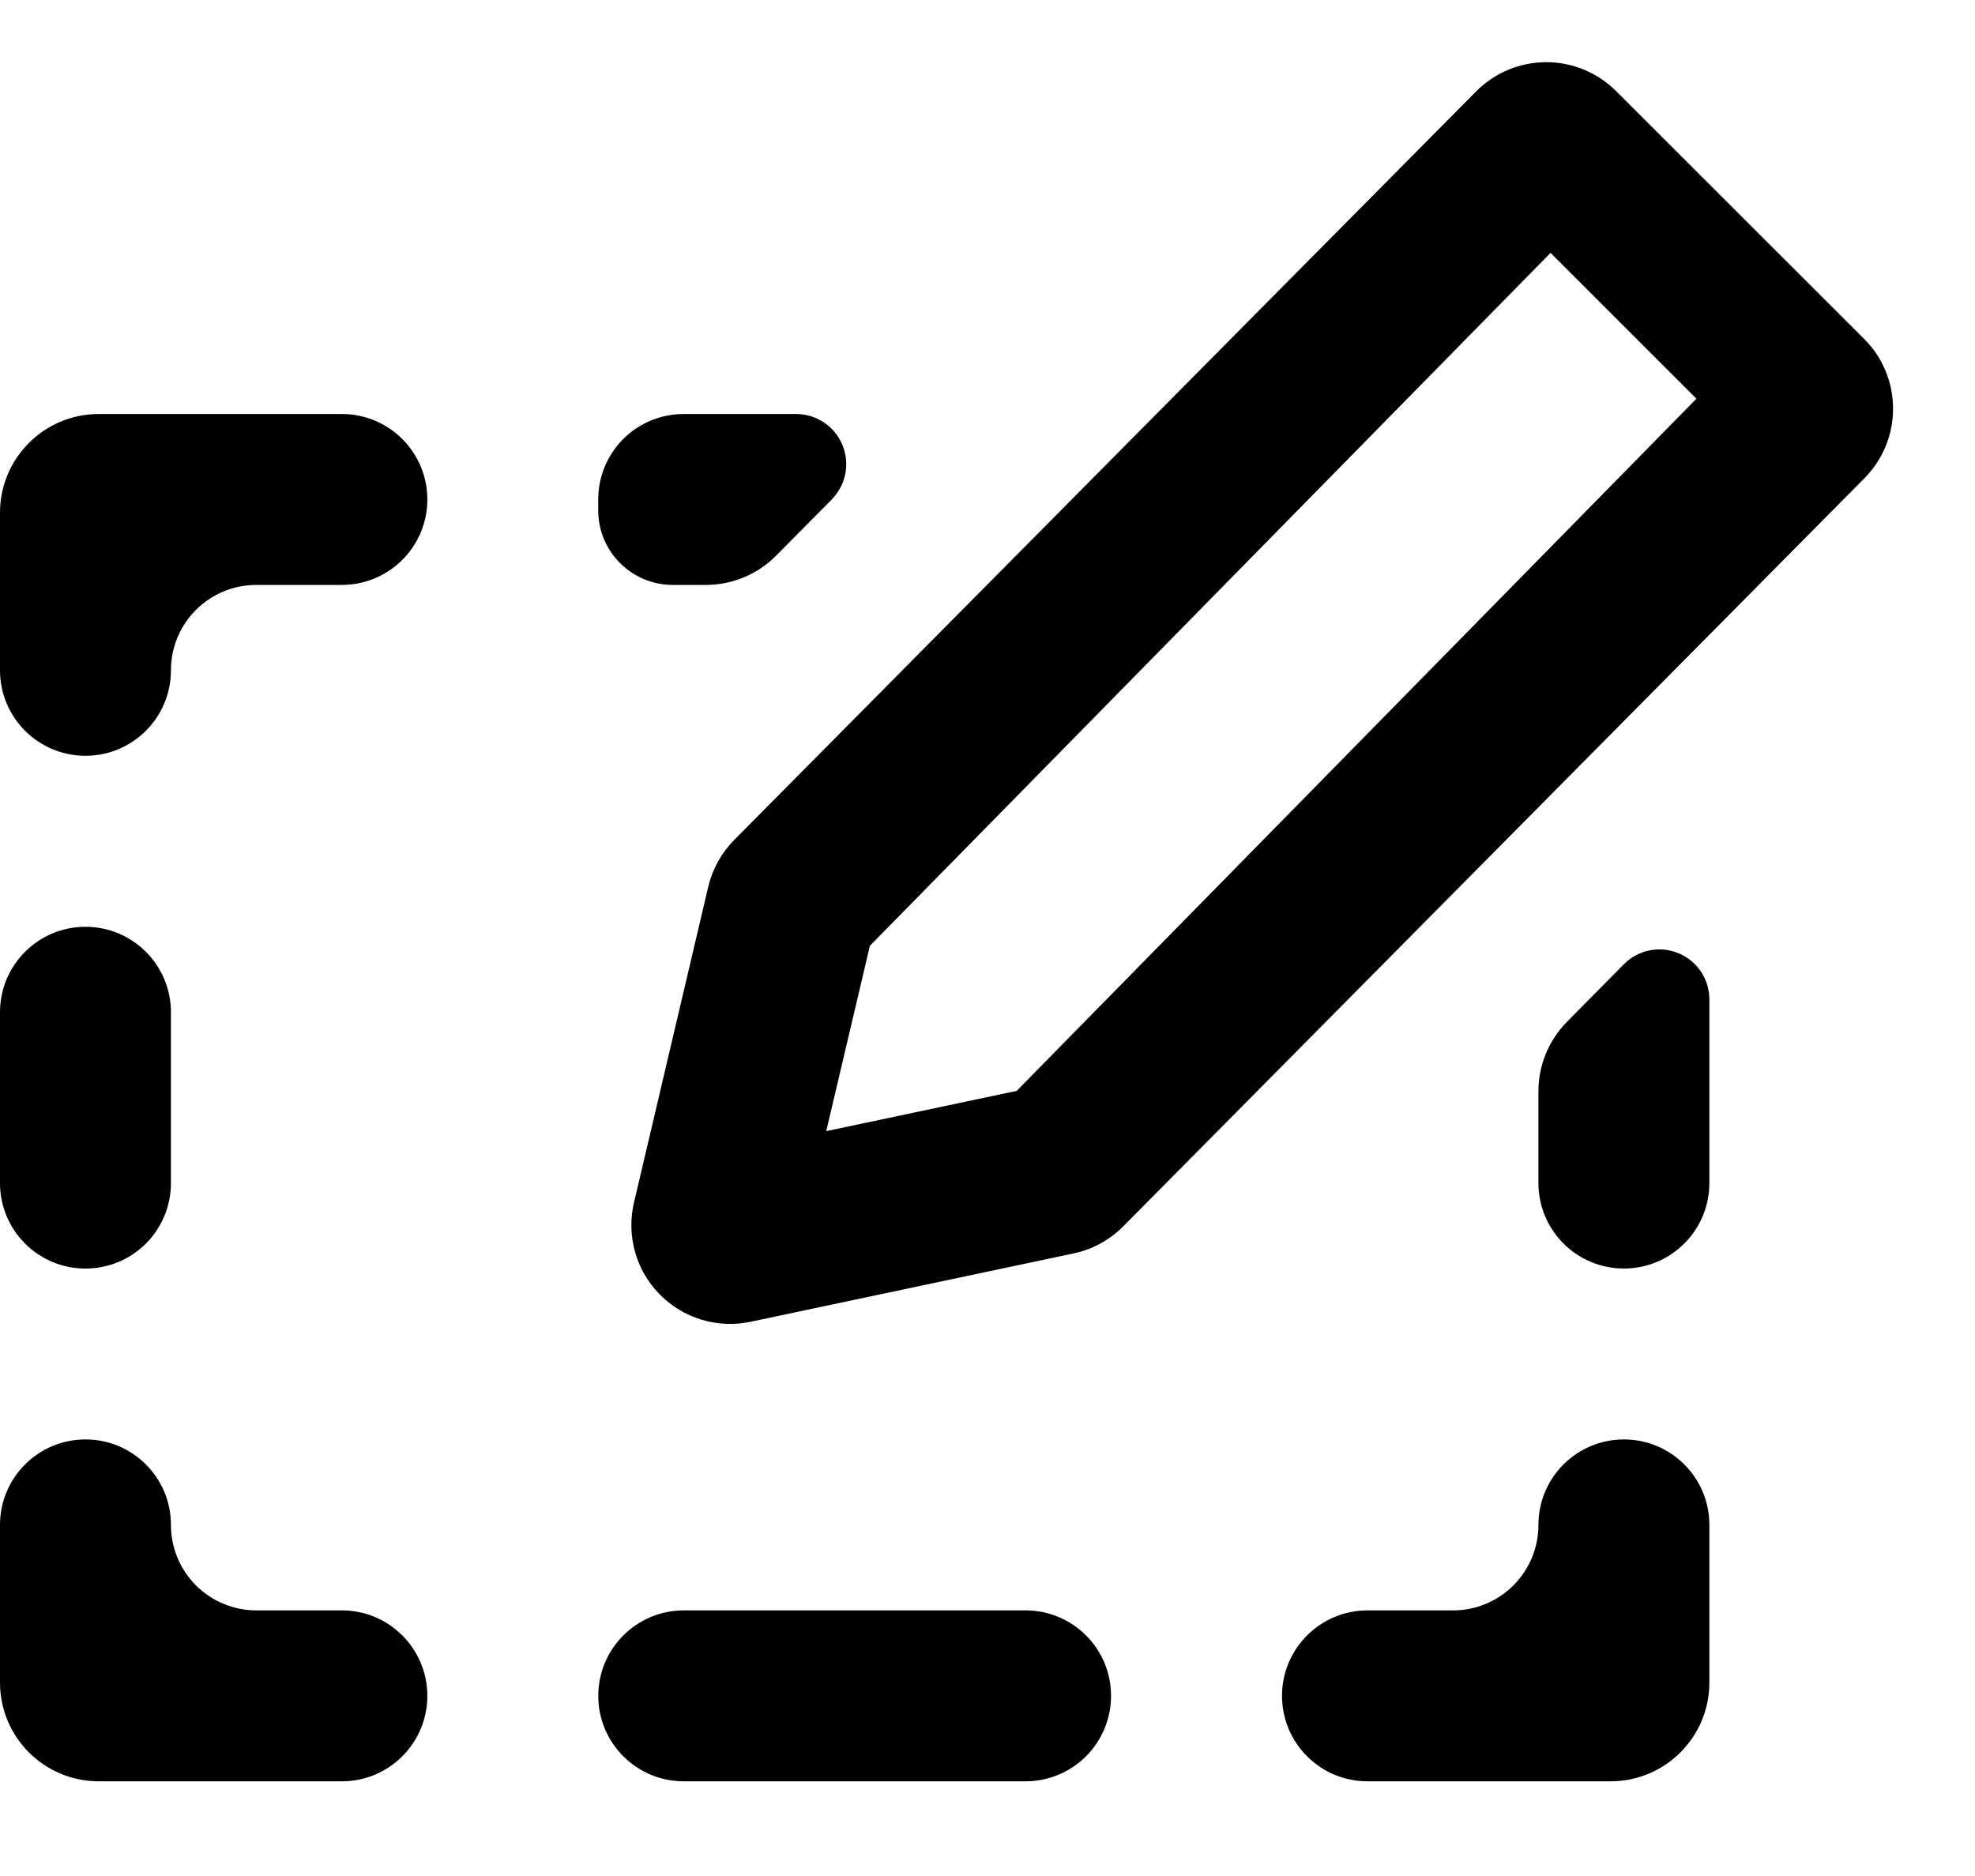
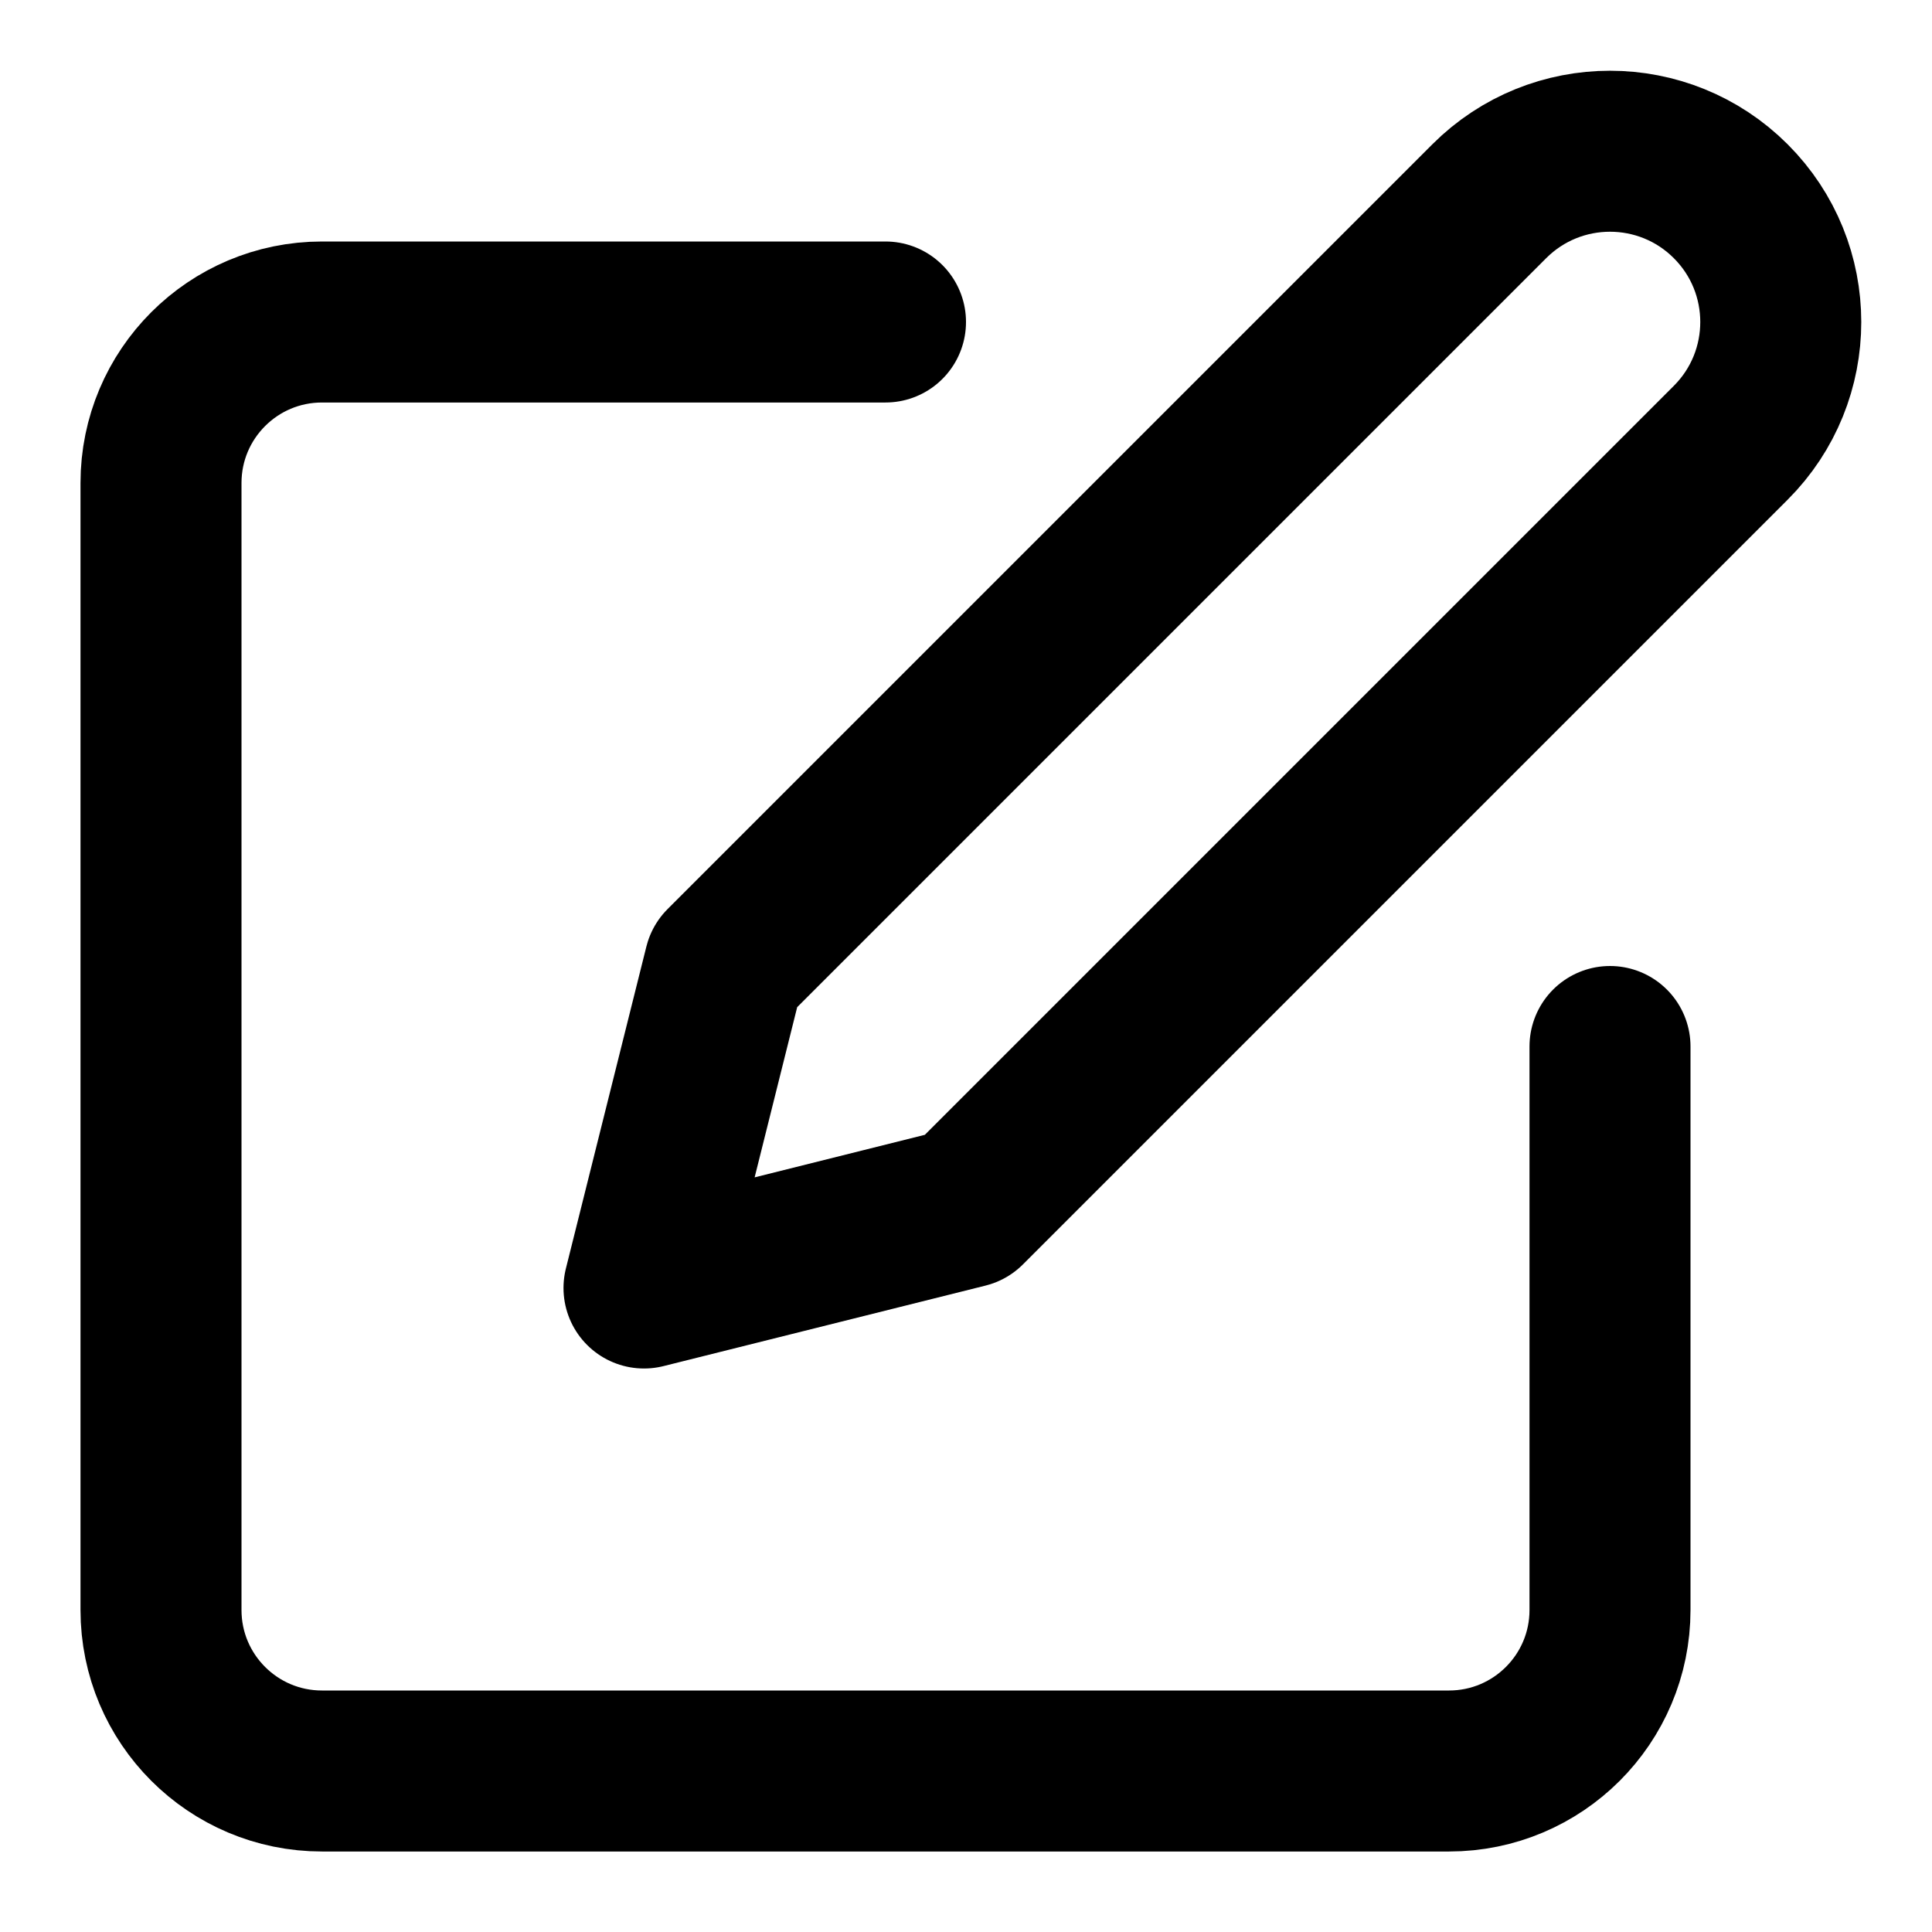
- <svg xmlns="http://www.w3.org/2000/svg" viewBox="0 0 20 19">
-   <path d="M15.868 10.349l.576-.583a.506.506 0 0 1 .866.355v1.861a.865.865 0 0 1-1.731 0v-.93a1 1 0 0 1 .289-.703zM6.813 5.924h.337a1 1 0 0 0 .71-.297l.563-.569a.508.508 0 0 0-.361-.865H6.924a.865.865 0 0 0-.866.865v.112c0 .416.338.754.755.754zm.622 2.583L14.948.926a1 1 0 0 1 1.417-.004l2.512 2.51a1 1 0 0 1 .003 1.412l-7.506 7.577a1 1 0 0 1-.504.274l-3.27.692a1 1 0 0 1-1.18-1.207l.752-3.198a1 1 0 0 1 .263-.475zm2.862 2.54l6.882-7.009-1.477-1.477-6.893 7.018-.442 1.877 1.93-.408zm.954 6.128a.865.865 0 0 0-.865-.865H6.924a.865.865 0 1 0 0 1.731h3.462a.865.865 0 0 0 .865-.866zm-7.789-.865h-.866a.865.865 0 0 1-.865-.866.865.865 0 1 0-1.731 0v1.597a1 1 0 0 0 1 1h2.462a.865.865 0 0 0 0-1.731zm12.117-.866a.865.865 0 0 1-.866.866h-.865a.865.865 0 1 0 0 1.731h2.462a1 1 0 0 0 1-1v-1.597a.865.865 0 1 0-1.731 0zM.865 12.848a.865.865 0 0 0 .866-.866v-1.73a.865.865 0 0 0-1.731 0v1.73c0 .478.387.866.865.866zm.866-6.059c0-.478.387-.865.865-.865h.866a.865.865 0 1 0 0-1.731H1a1 1 0 0 0-1 1v1.596a.865.865 0 0 0 1.731 0z" fill-rule="nonzero" fill="#000" />
+ <svg xmlns="http://www.w3.org/2000/svg" viewBox="0 0 24 24" fill="none" stroke="currentColor" stroke-width="2" stroke-linecap="round" stroke-linejoin="round">
+   <path d="M11 4H4a2 2 0 0 0-2 2v14a2 2 0 0 0 2 2h14a2 2 0 0 0 2-2v-7" />
+   <path d="M18.5 2.5a2.121 2.121 0 0 1 3 3L12 15l-4 1 1-4 9.5-9.5z" />
</svg>
